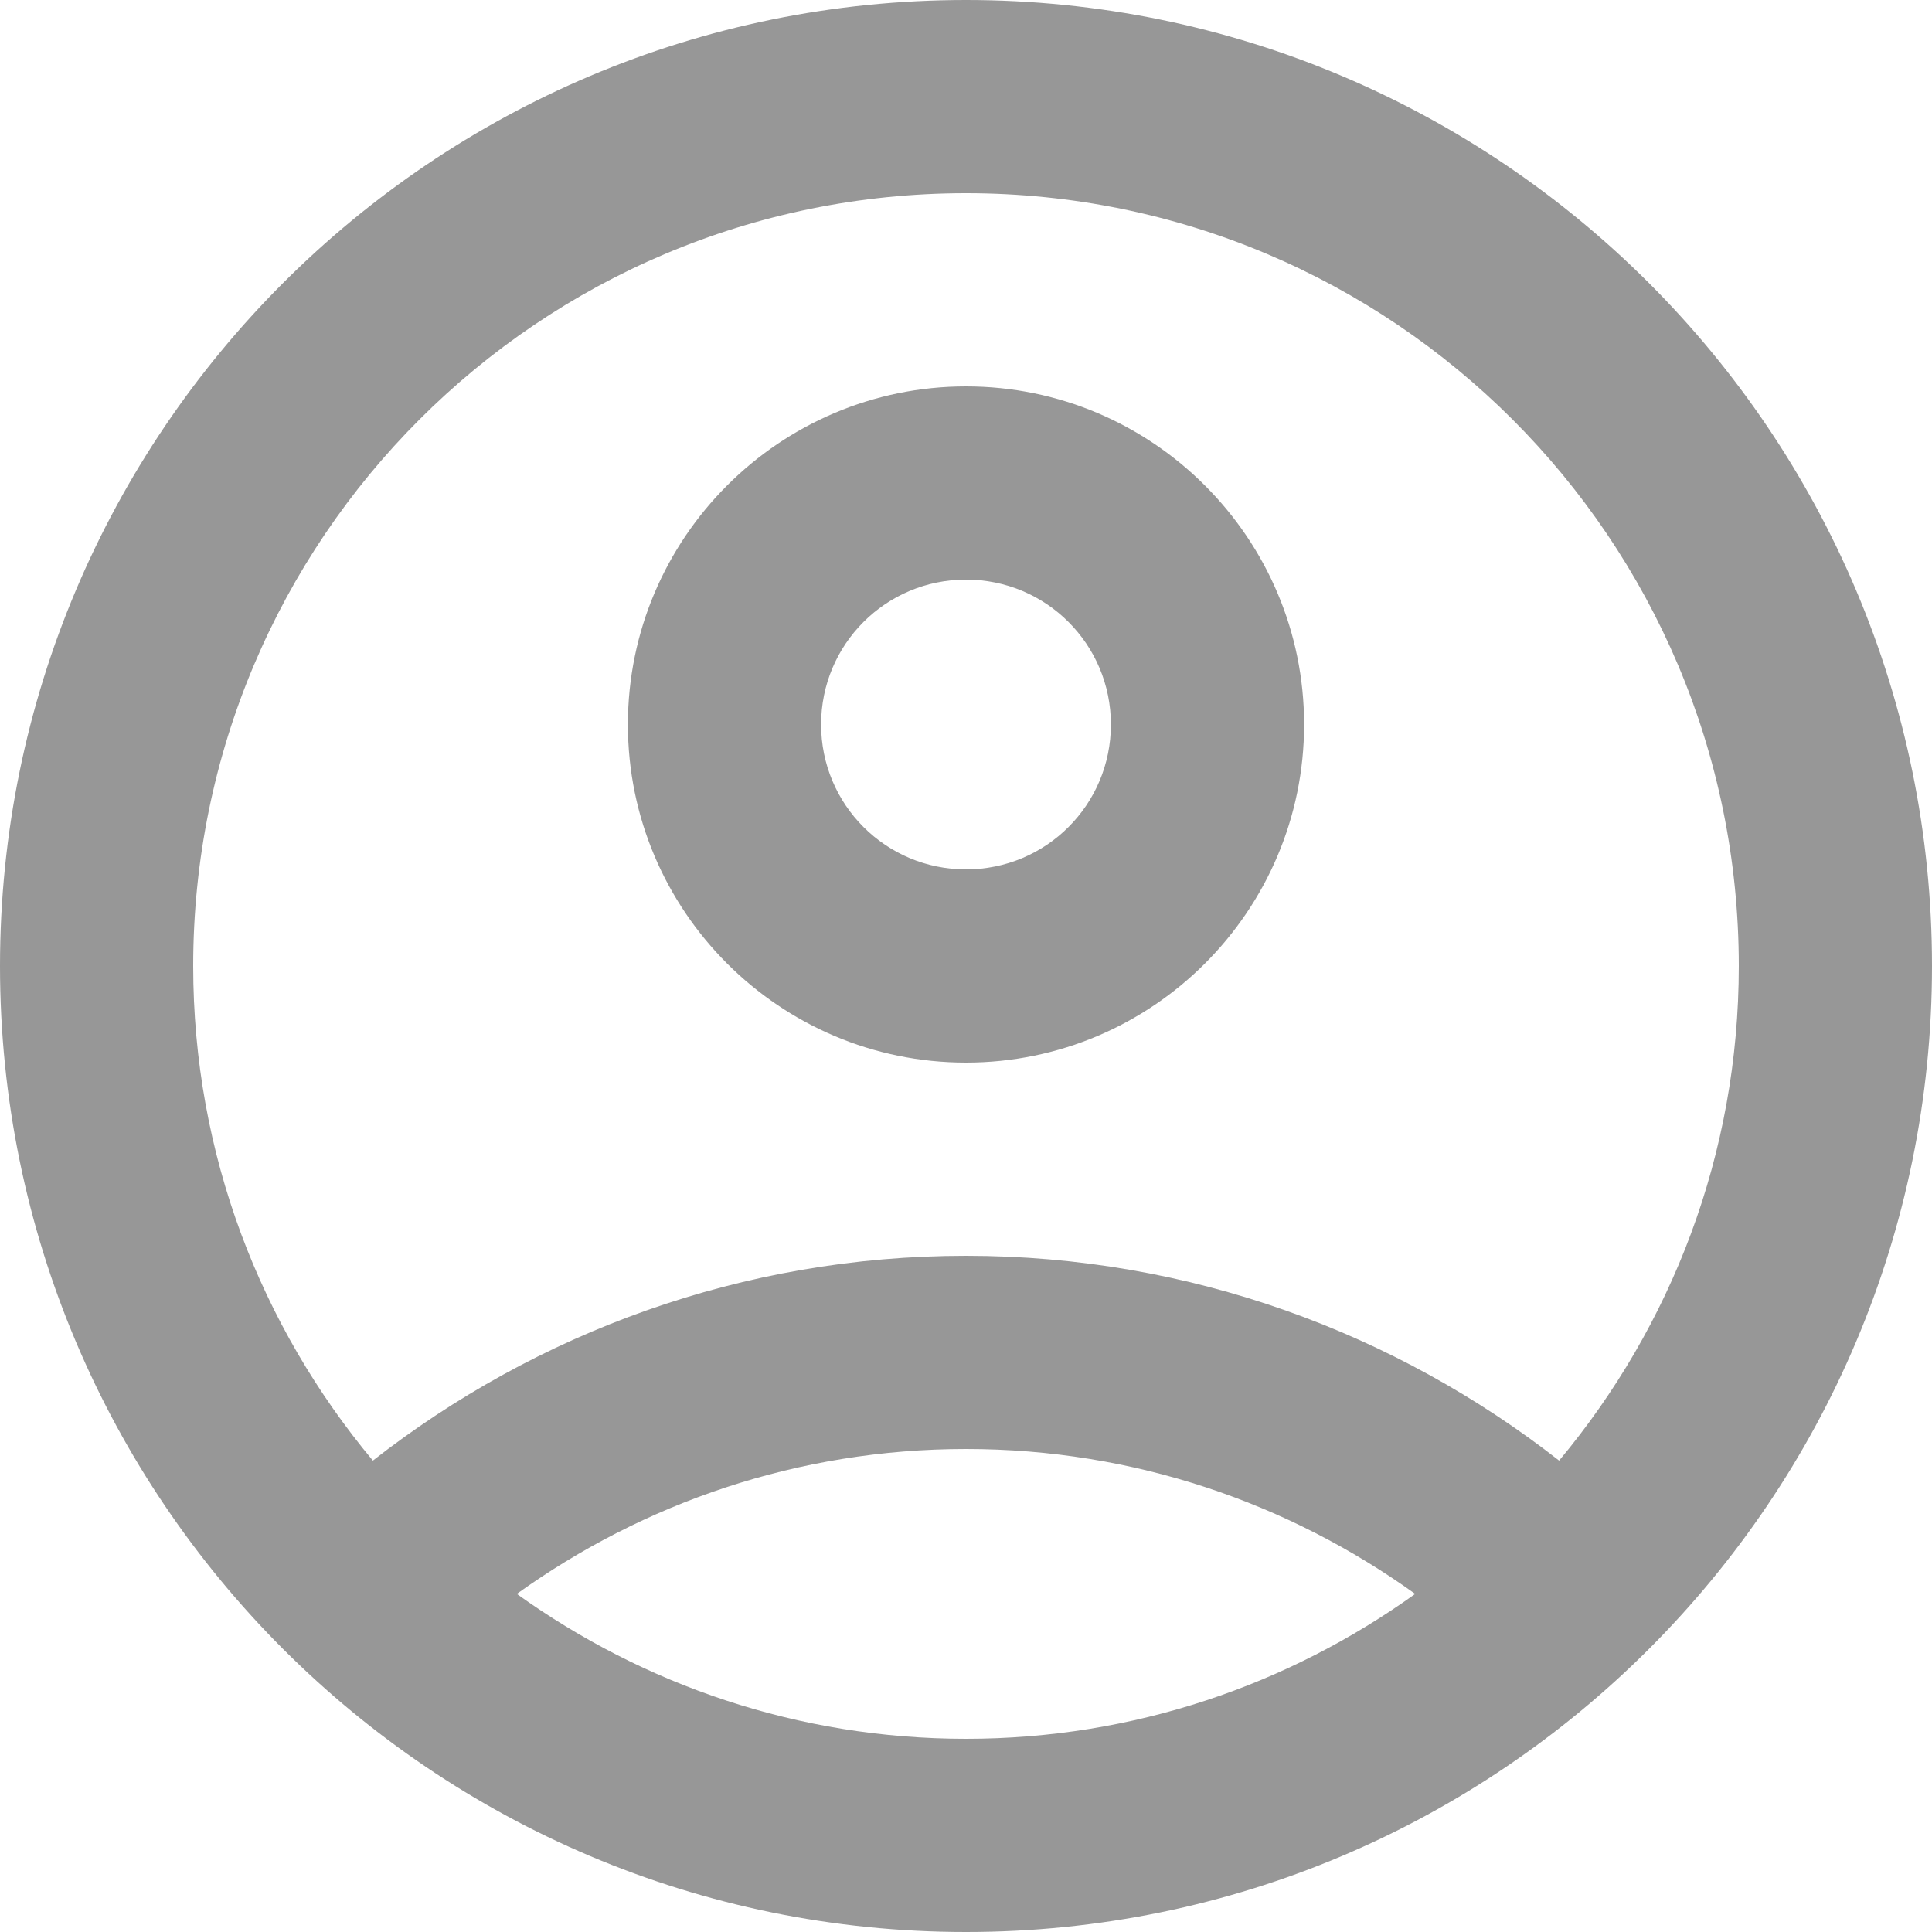
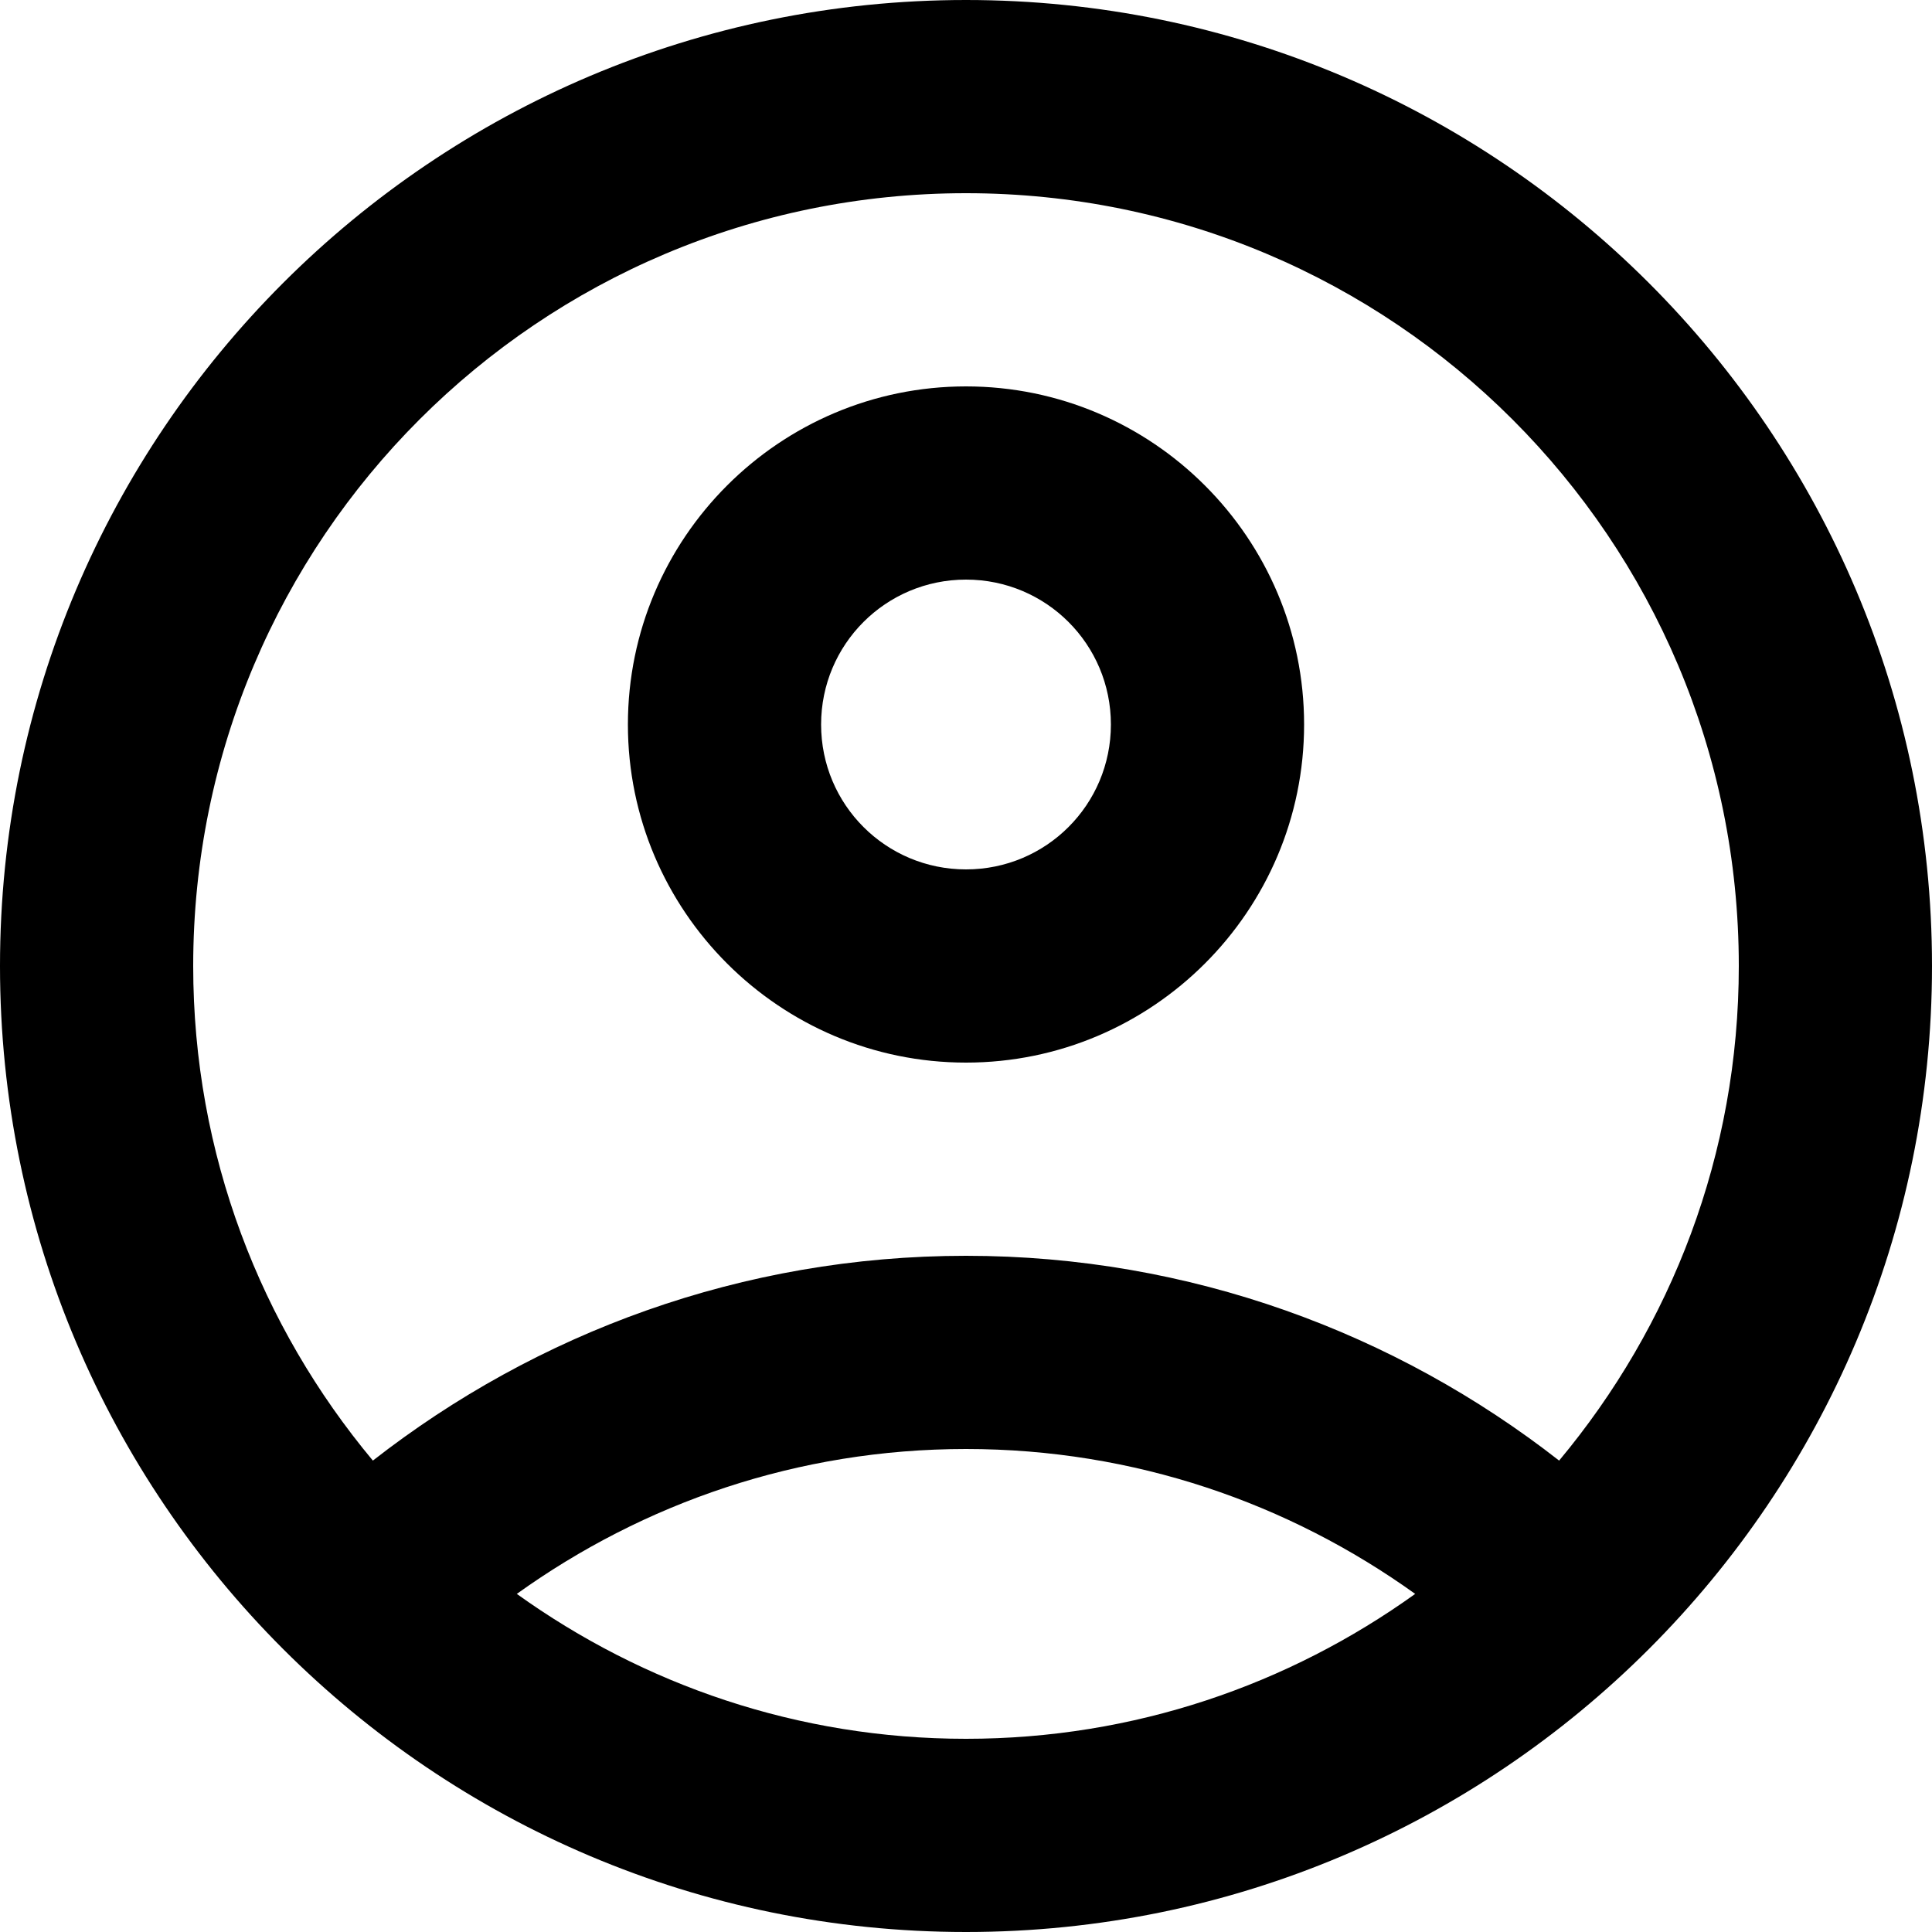
- <svg xmlns="http://www.w3.org/2000/svg" width="18" height="18" viewBox="0 0 18 18" fill="#979797">
+ <svg xmlns="http://www.w3.org/2000/svg" width="18" height="18" viewBox="0 0 18 18" fill="#000">
  <path d="M9 0C4.032 0 0 4.032 0 9C0 13.968 4.032 18 9 18C13.968 18 18 13.968 18 9C18 4.032 13.968 0 9 0ZM4.815 14.85C5.994 14.004 7.434 13.5 9 13.5C10.566 13.5 12.006 14.004 13.185 14.85C12.006 15.696 10.566 16.2 9 16.2C7.434 16.2 5.994 15.696 4.815 14.85ZM14.526 13.608C13.005 12.42 11.088 11.7 9 11.7C6.912 11.7 4.995 12.42 3.474 13.608C2.43 12.357 1.8 10.755 1.8 9C1.8 5.022 5.022 1.8 9 1.8C12.978 1.8 16.2 5.022 16.2 9C16.2 10.755 15.57 12.357 14.526 13.608Z" />
  <path d="M9 3.6C7.263 3.6 5.85 5.013 5.85 6.75C5.85 8.487 7.263 9.9 9 9.9C10.737 9.9 12.15 8.487 12.15 6.75C12.15 5.013 10.737 3.6 9 3.6ZM9 8.1C8.253 8.1 7.65 7.497 7.65 6.75C7.65 6.003 8.253 5.4 9 5.4C9.747 5.4 10.35 6.003 10.35 6.75C10.35 7.497 9.747 8.1 9 8.1Z" />
</svg>
